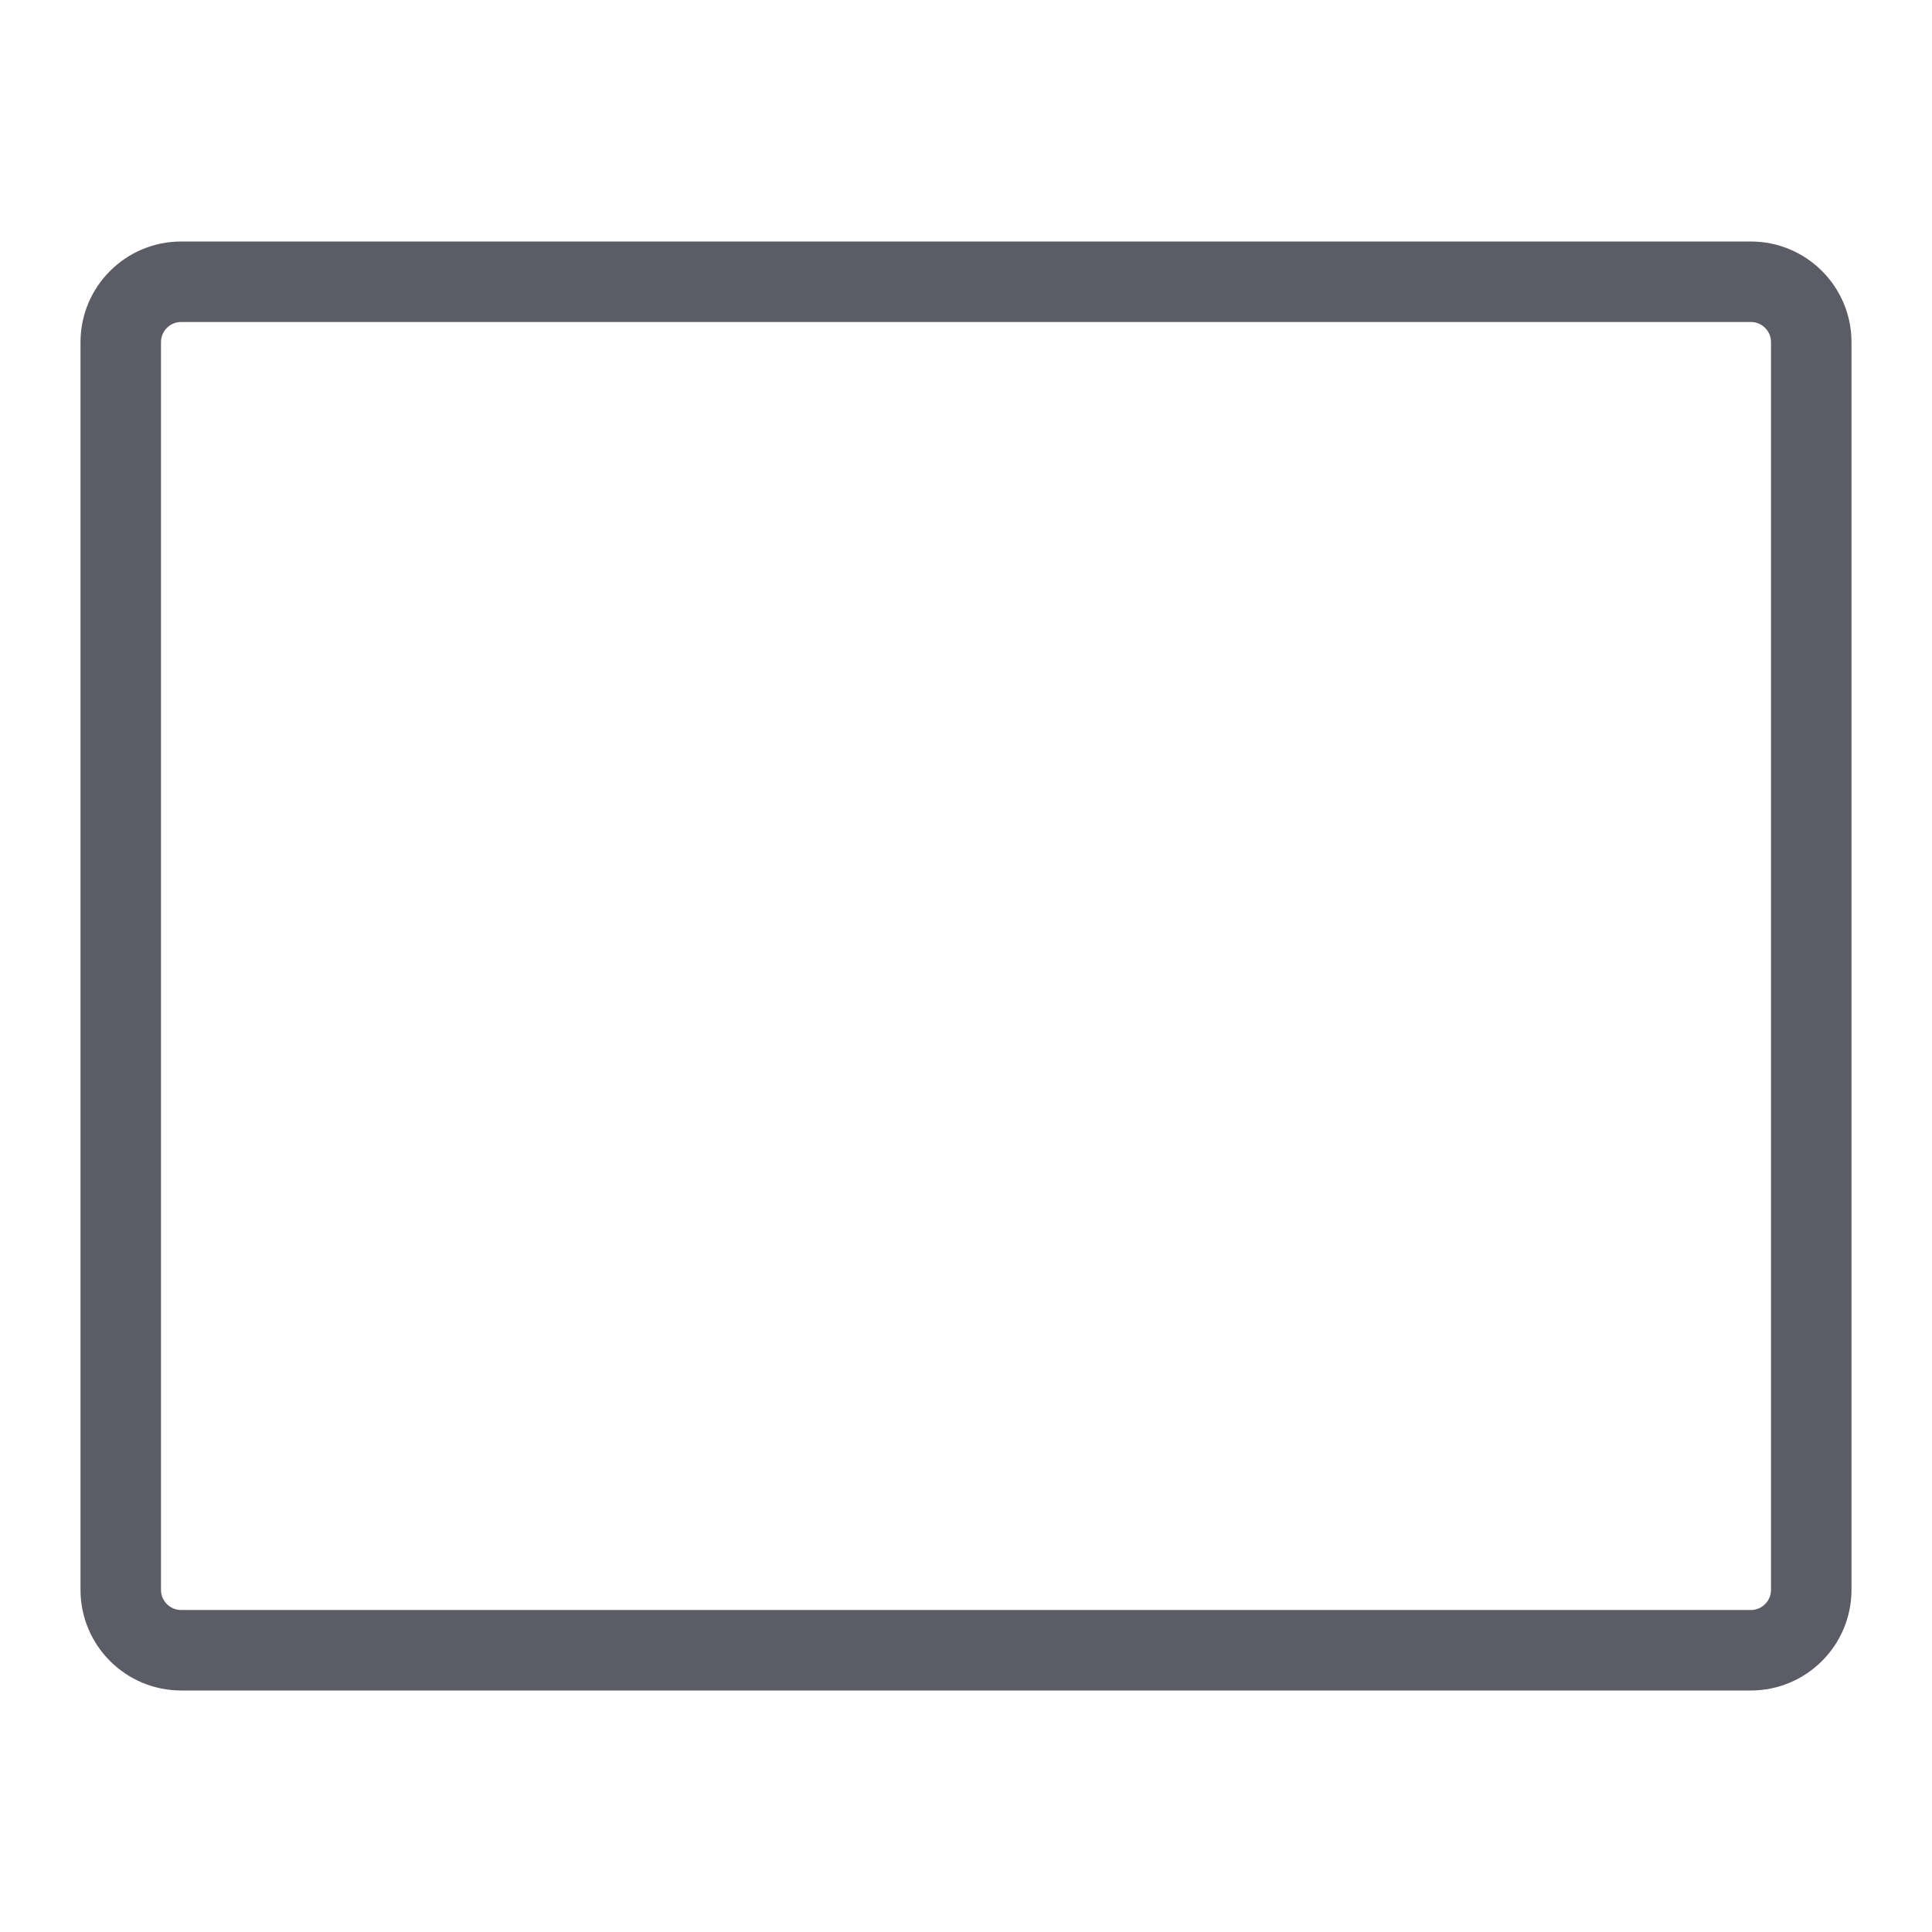
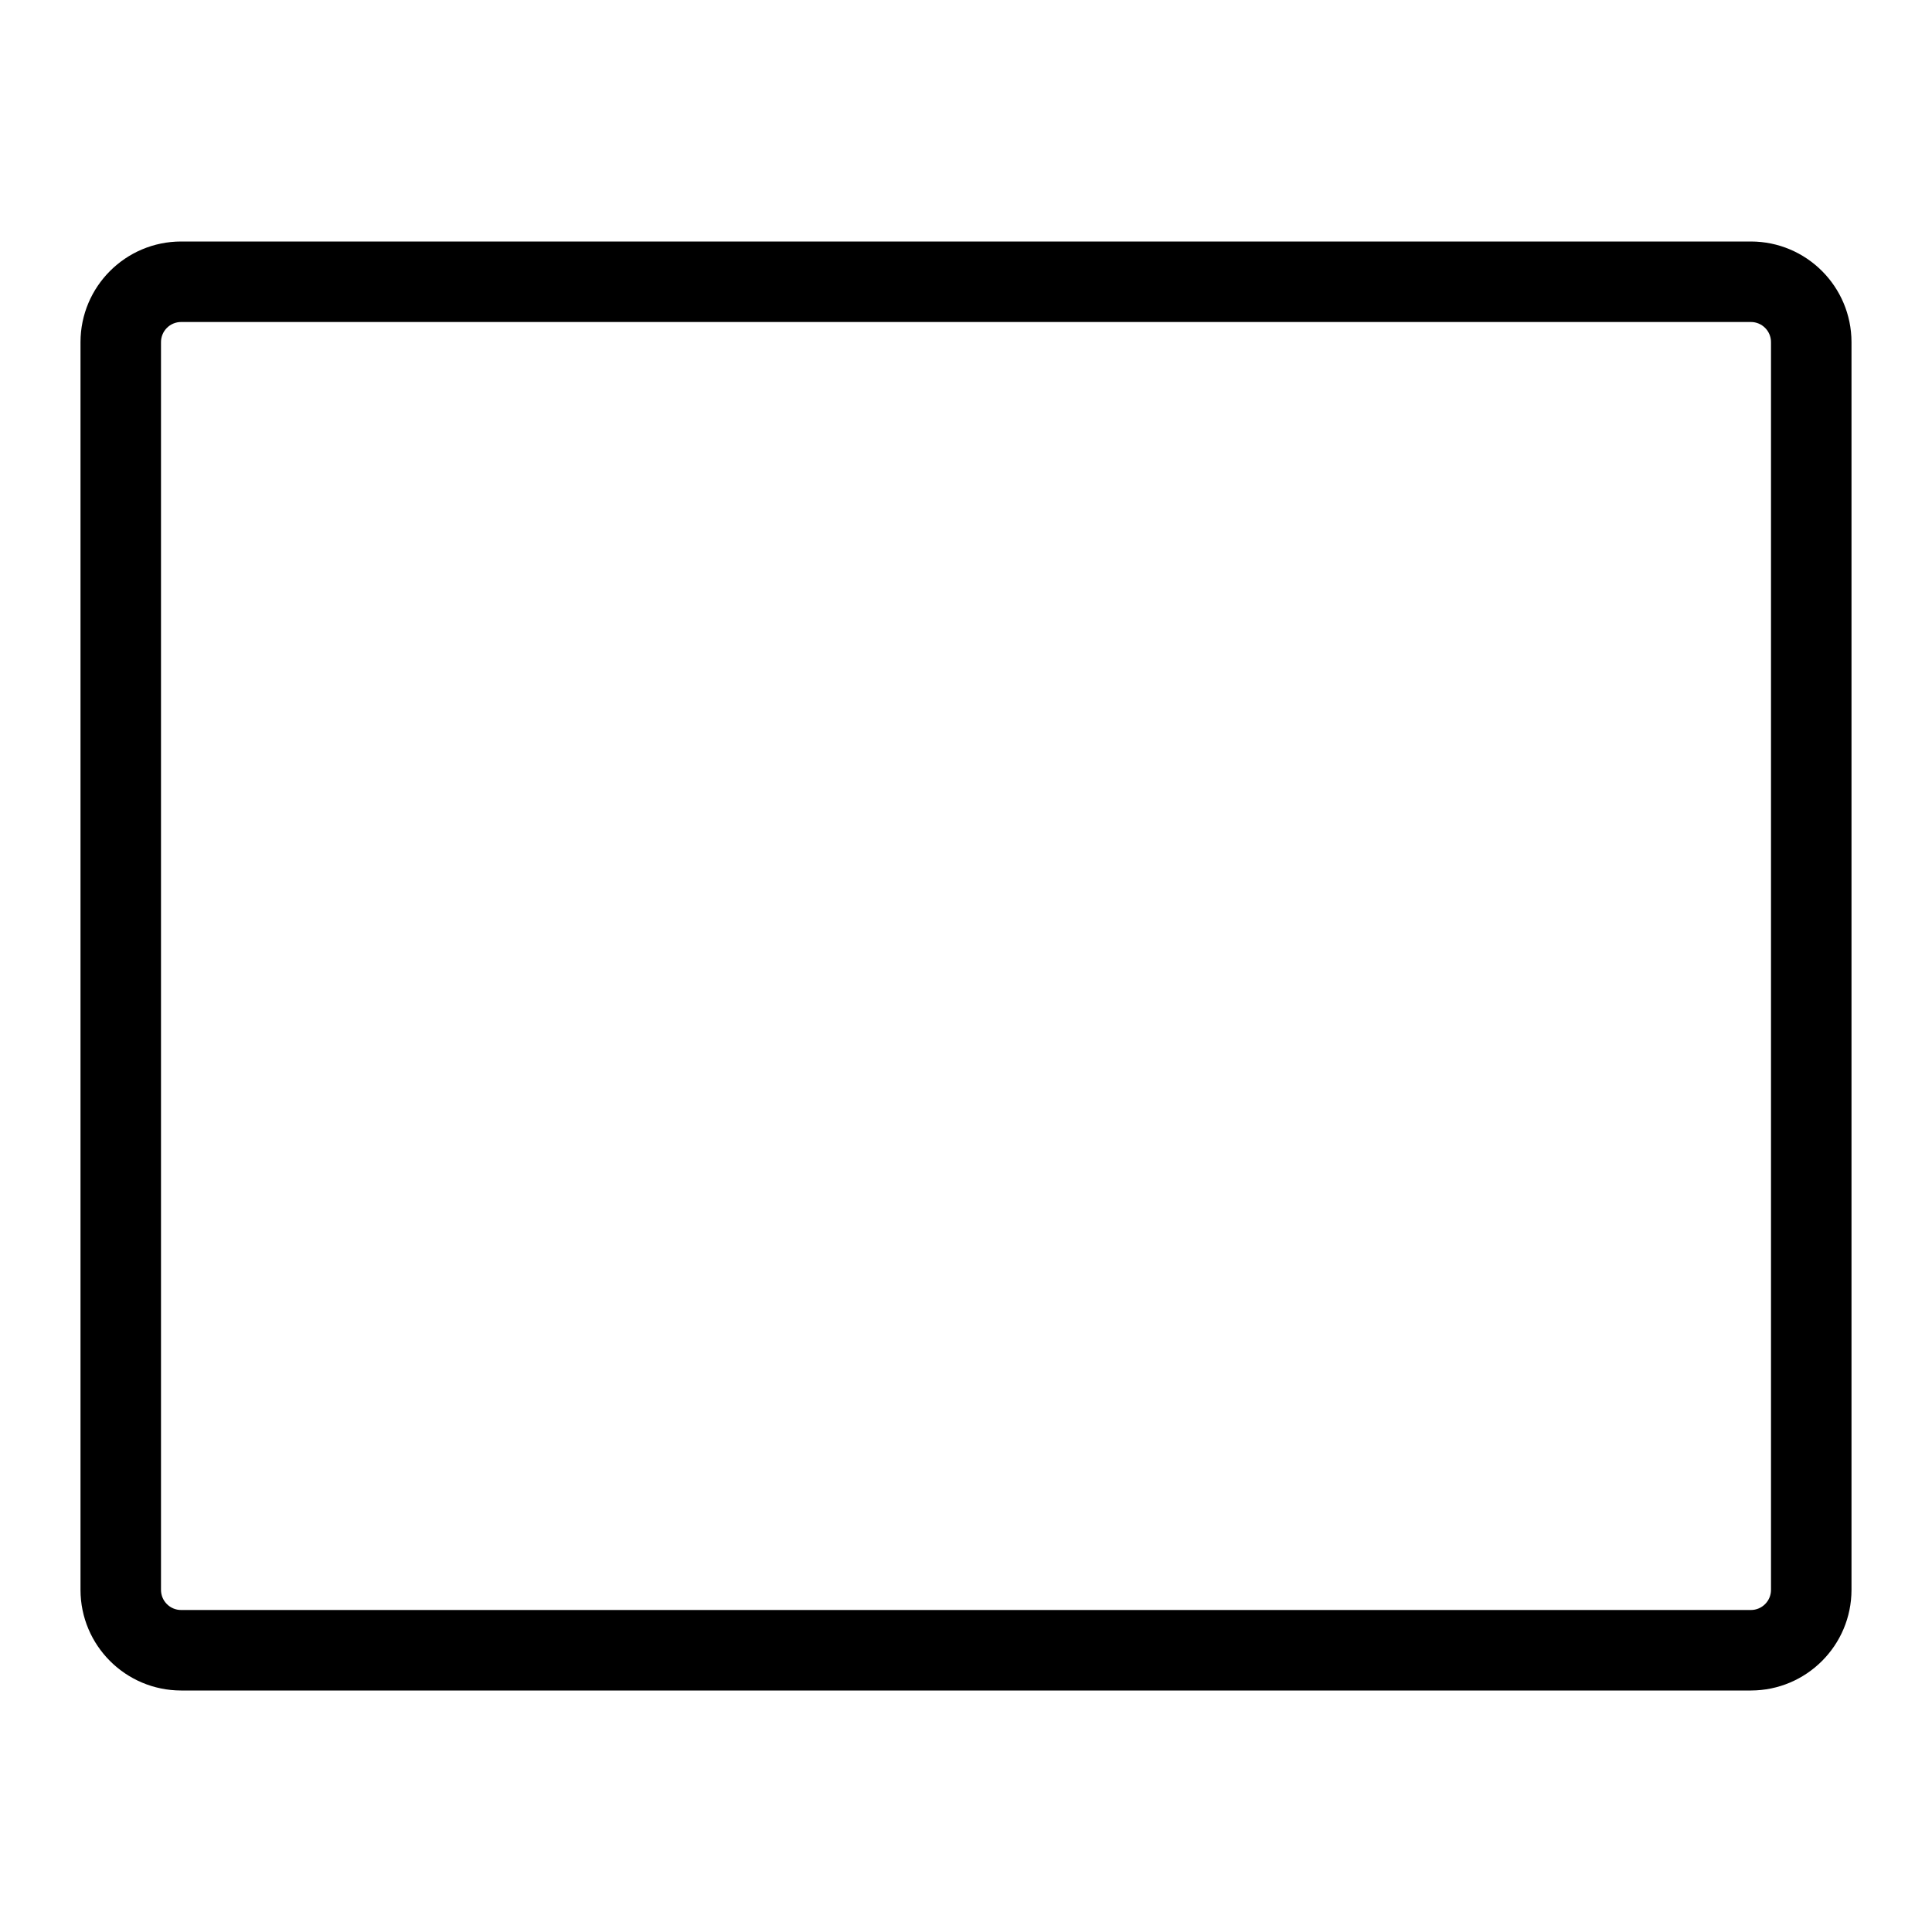
<svg xmlns="http://www.w3.org/2000/svg" t="1742572377664" class="icon" viewBox="0 0 1024 1024" version="1.1" p-id="1823" width="32" height="32">
-   <path d="M928 896H96a53.393 53.393 0 0 1-53.333-53.333V181.333a53.393 53.393 0 0 1 53.333-53.333h832a53.393 53.393 0 0 1 53.333 53.333v661.333a53.393 53.393 0 0 1-53.333 53.333zM96 170.667a10.667 10.667 0 0 0-10.667 10.667v661.333a10.667 10.667 0 0 0 10.667 10.667h832a10.667 10.667 0 0 0 10.667-10.667V181.333a10.667 10.667 0 0 0-10.667-10.667z" fill="#5C5C66" p-id="1824" />
+   <path d="M928 896H96a53.393 53.393 0 0 1-53.333-53.333V181.333a53.393 53.393 0 0 1 53.333-53.333h832a53.393 53.393 0 0 1 53.333 53.333v661.333a53.393 53.393 0 0 1-53.333 53.333zM96 170.667a10.667 10.667 0 0 0-10.667 10.667v661.333a10.667 10.667 0 0 0 10.667 10.667h832a10.667 10.667 0 0 0 10.667-10.667V181.333a10.667 10.667 0 0 0-10.667-10.667z" p-id="1824" />
</svg>
